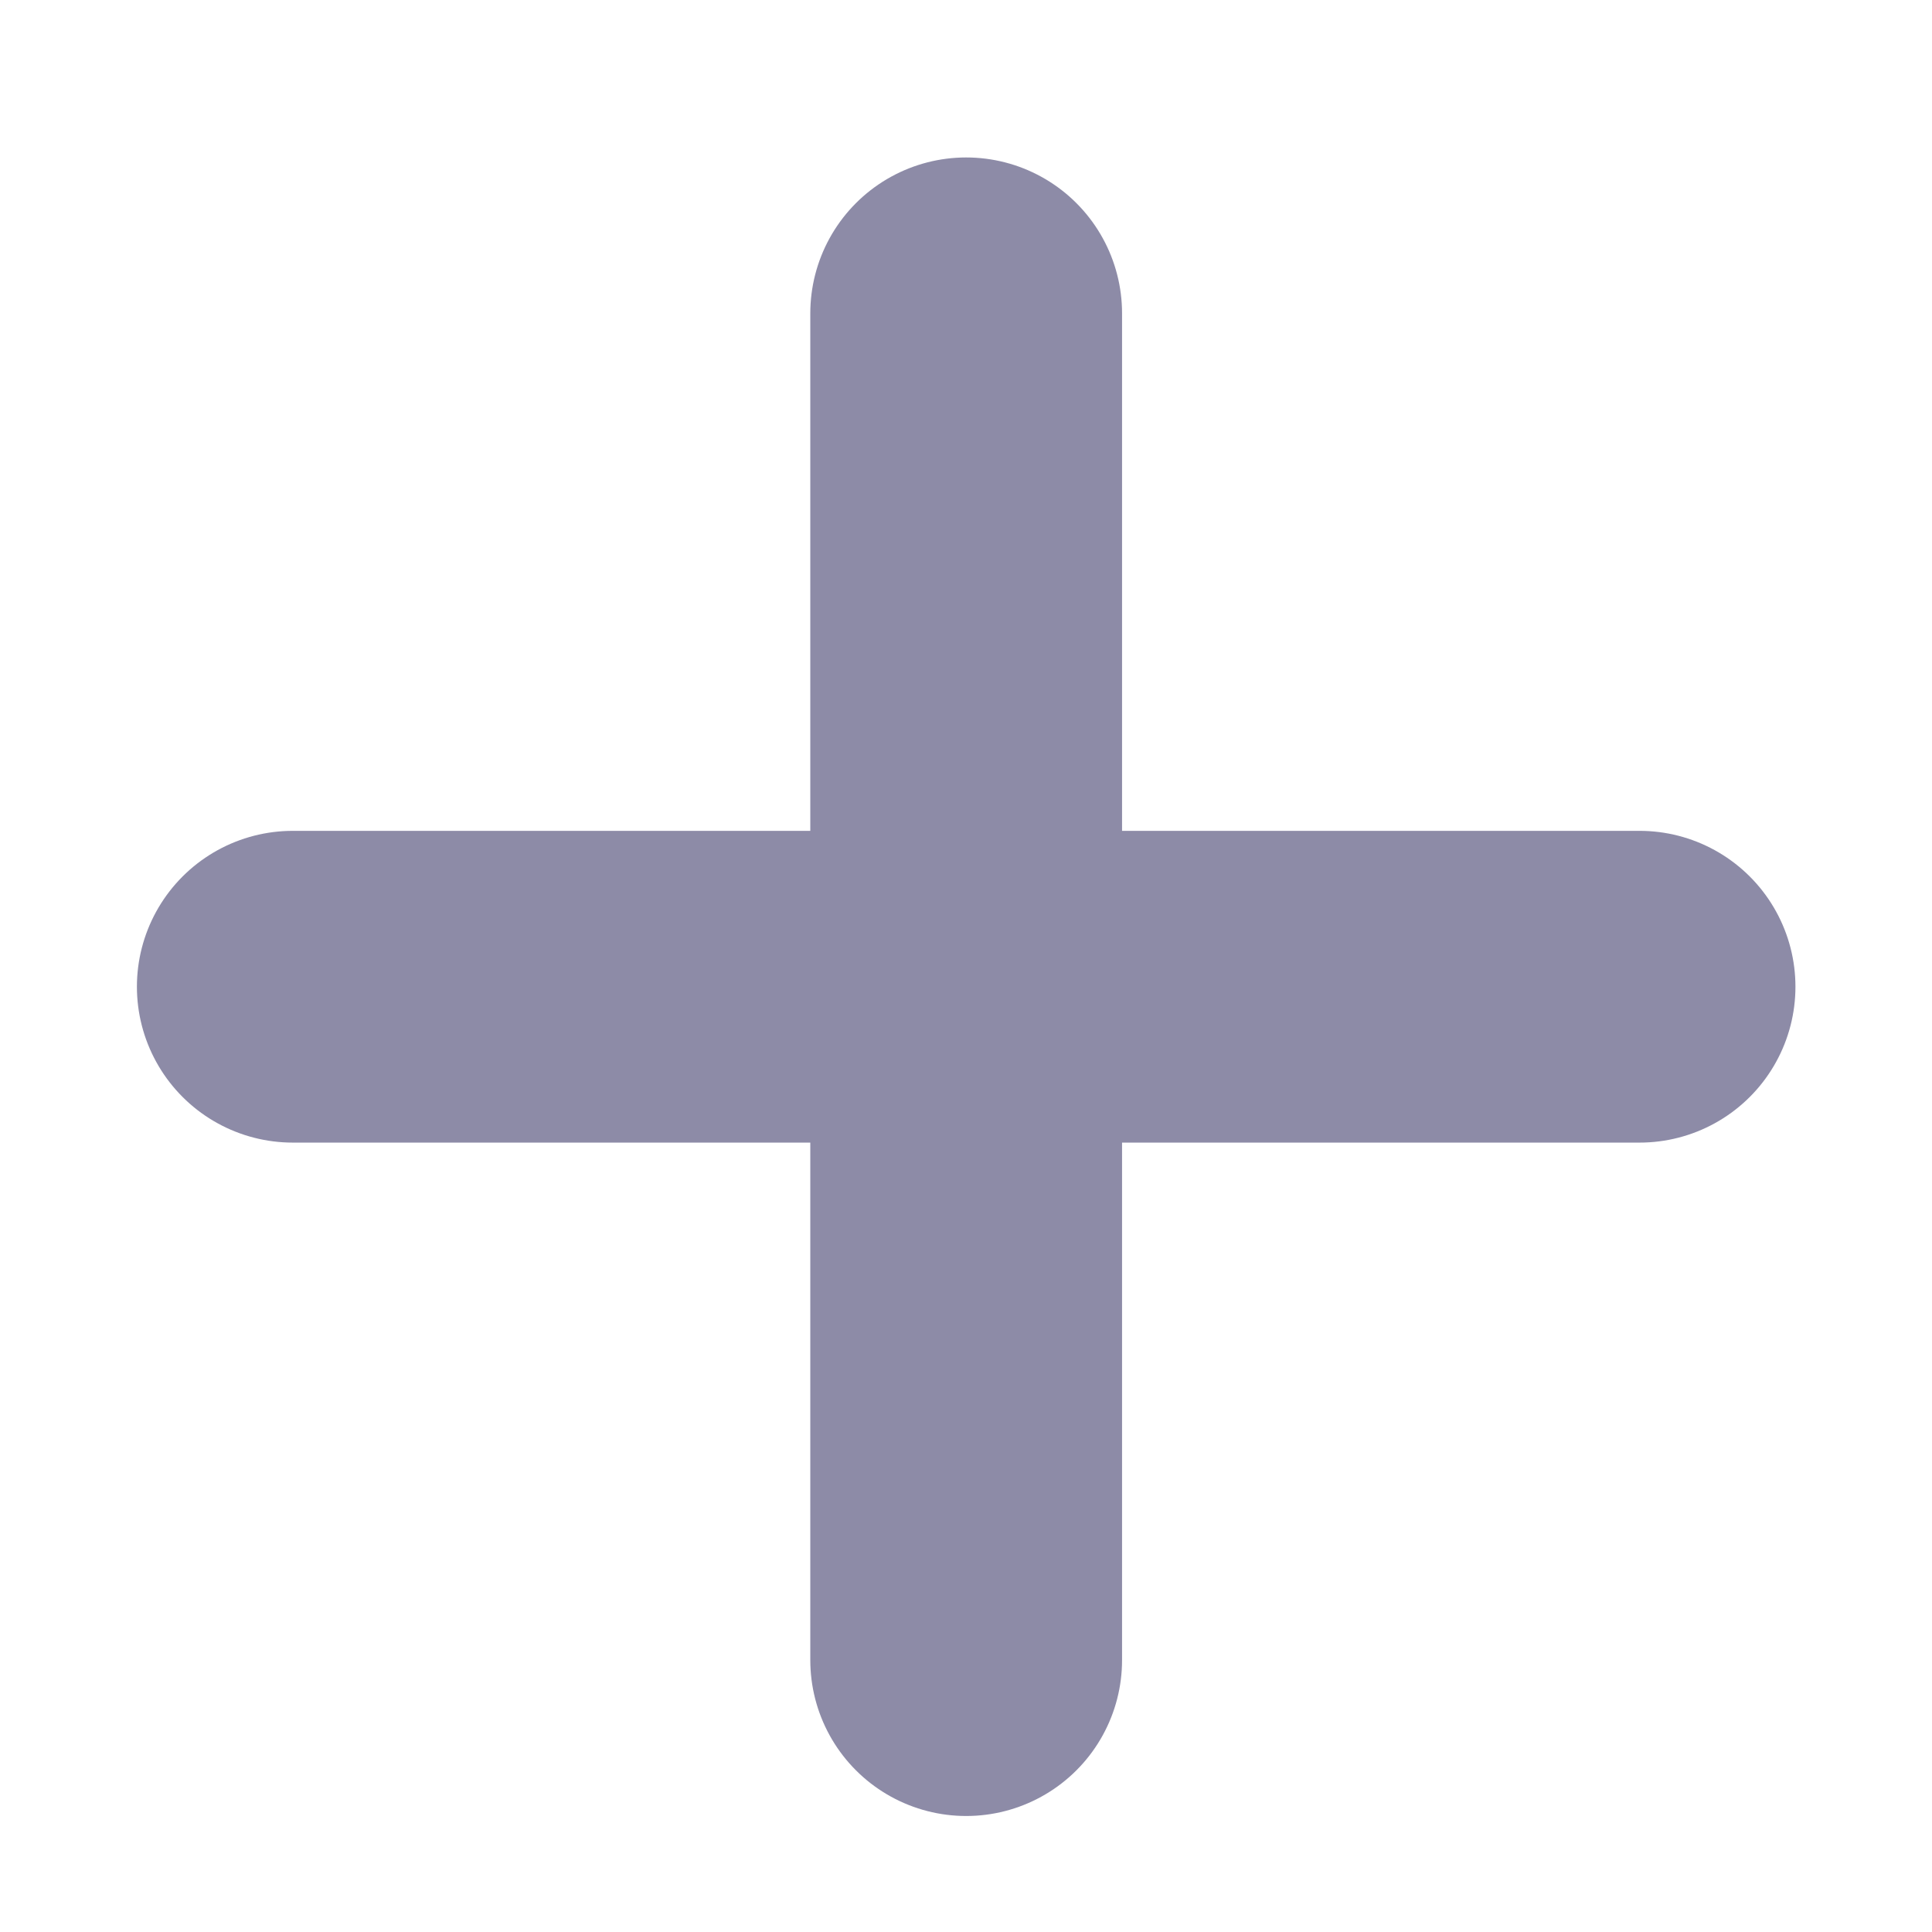
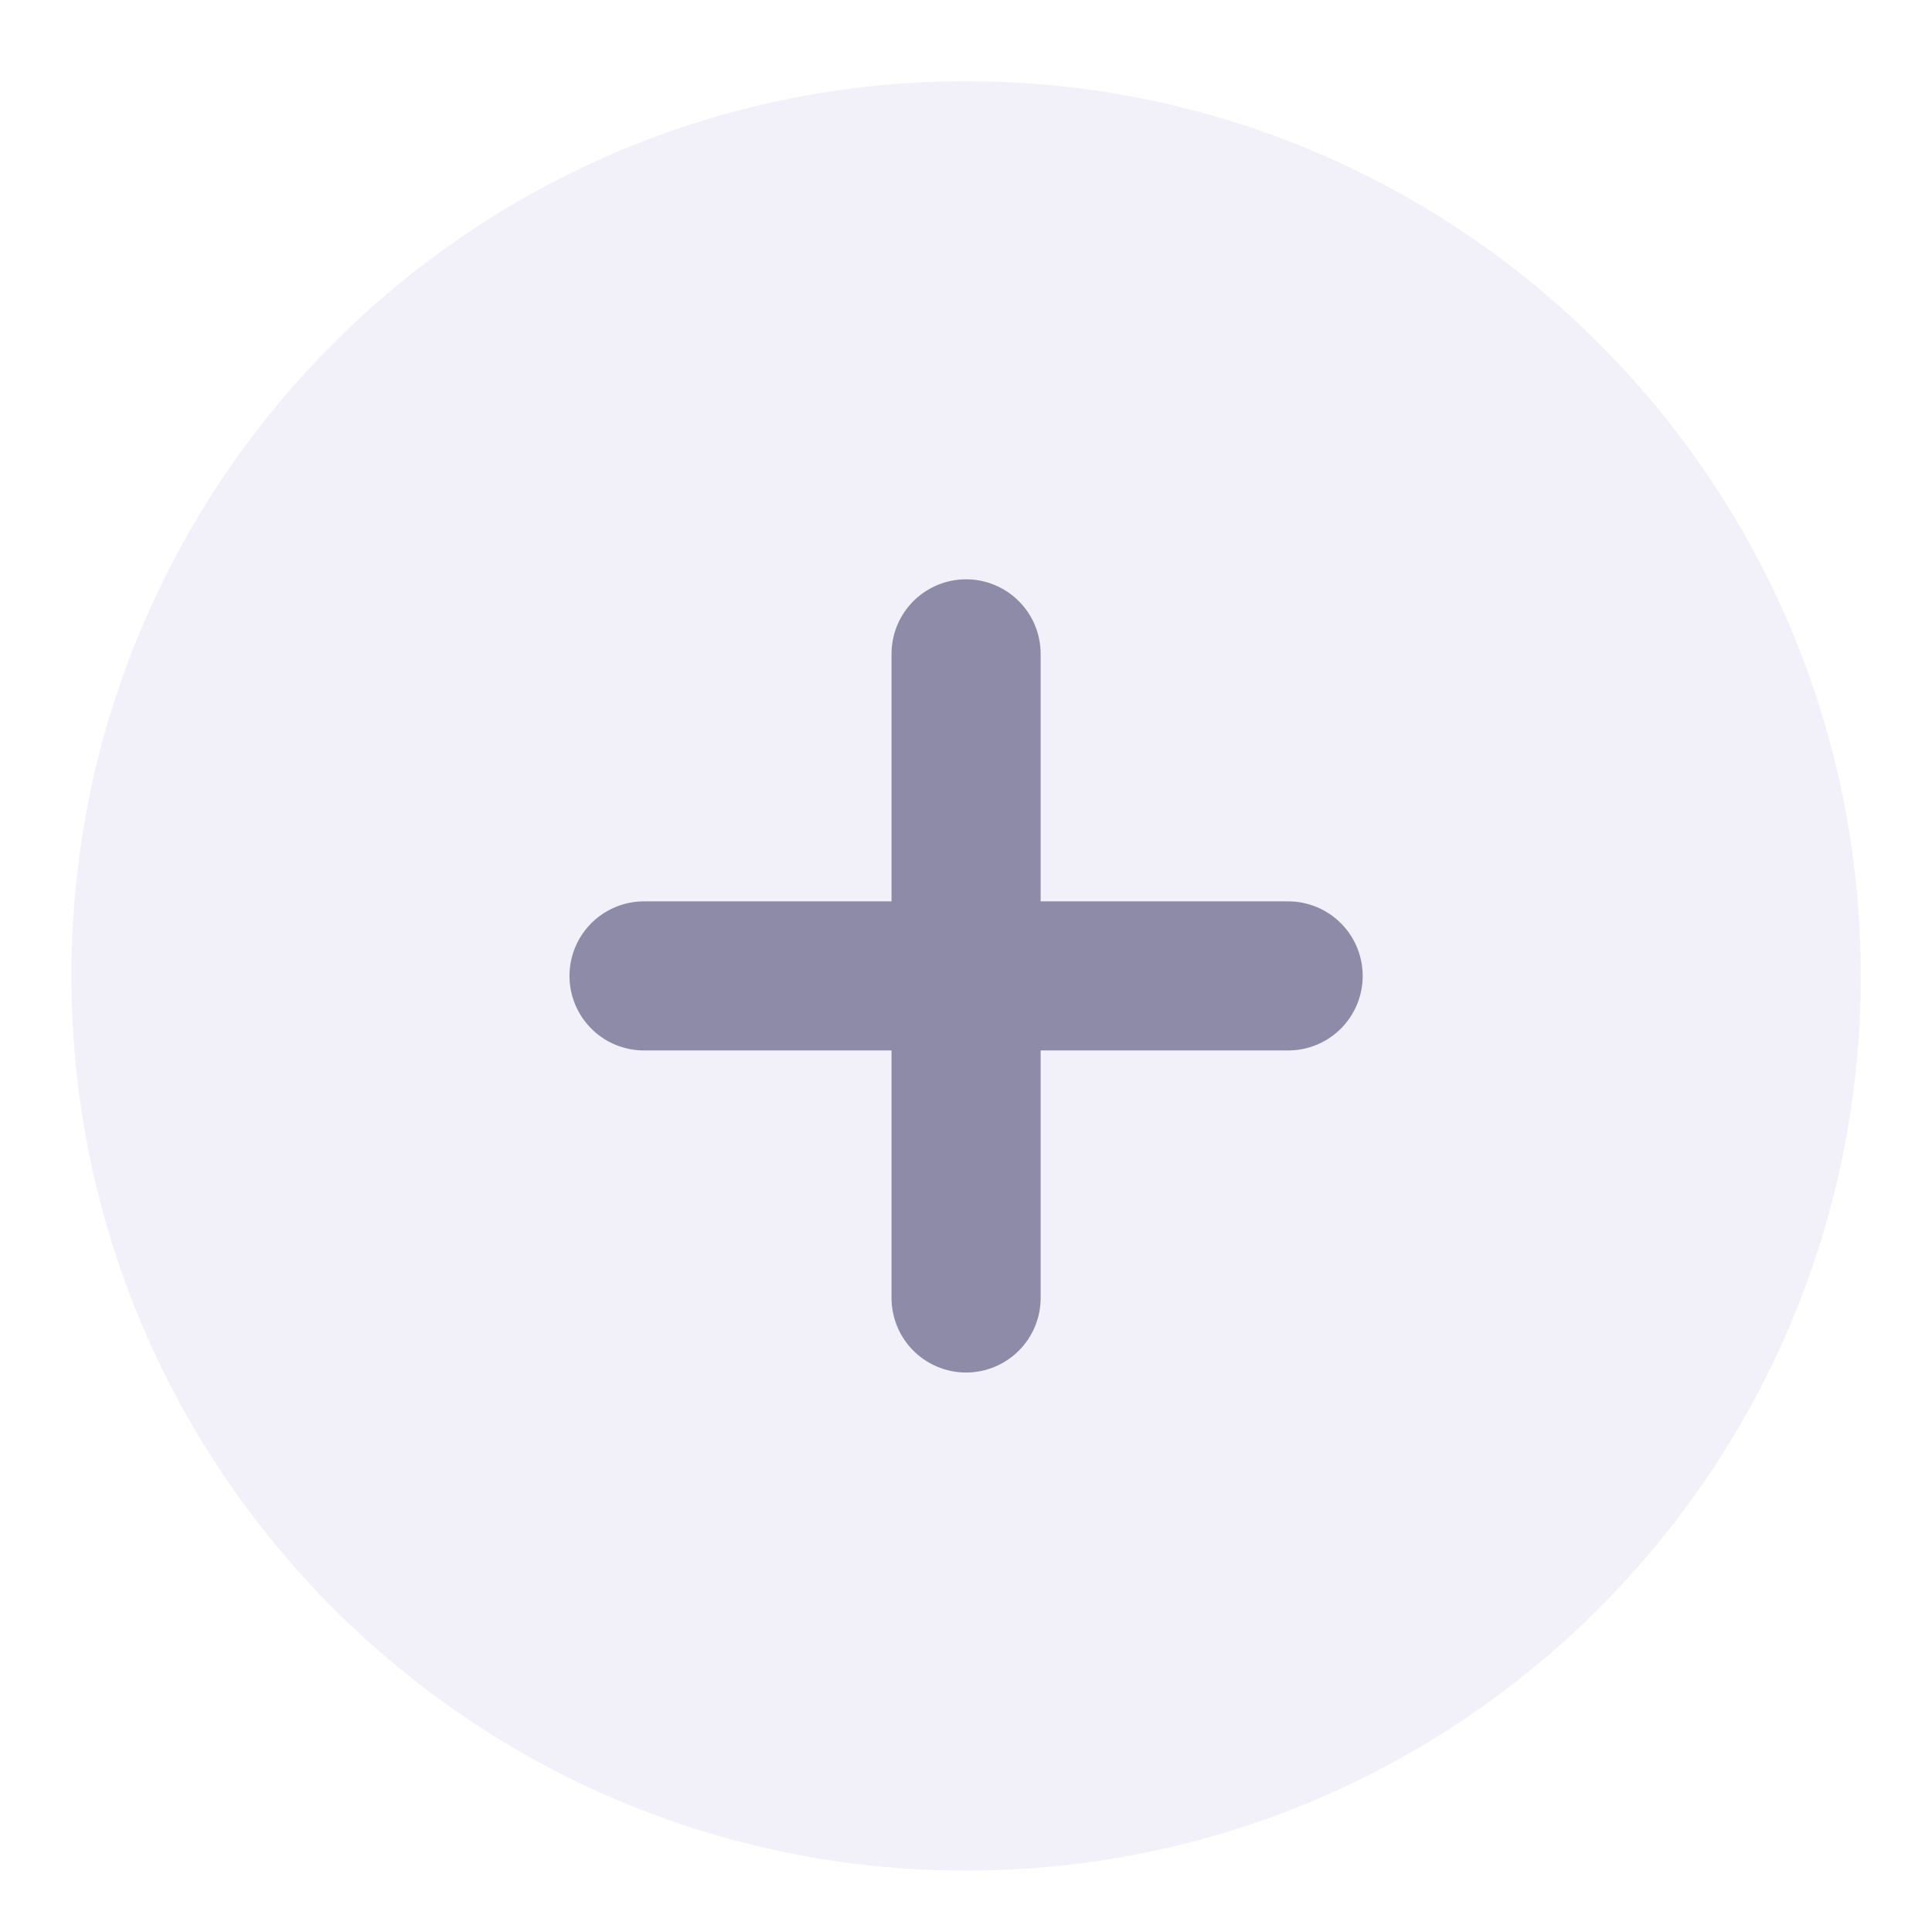
- <svg xmlns="http://www.w3.org/2000/svg" width="11" height="11" viewBox="0 0 11 11" fill="none">
-   <path d="M5.501 1.784V9.452" stroke="#8D8BA7" stroke-width="1.775" stroke-linecap="round" stroke-linejoin="round" />
-   <path d="M1.667 5.618H9.335" stroke="#8D8BA7" stroke-width="1.775" stroke-linecap="round" stroke-linejoin="round" />
+ <svg xmlns="http://www.w3.org/2000/svg" width="23" height="23" viewBox="0 0 23 23" fill="none">
+   <circle cx="11.501" cy="11.618" r="10.651" fill="#F2F1FA" />
+   <path d="M11.501 7.784V15.452" stroke="#8D8BA7" stroke-width="1.775" stroke-linecap="round" stroke-linejoin="round" />
+   <path d="M7.667 11.618H15.335" stroke="#8D8BA7" stroke-width="1.775" stroke-linecap="round" stroke-linejoin="round" />
</svg>
